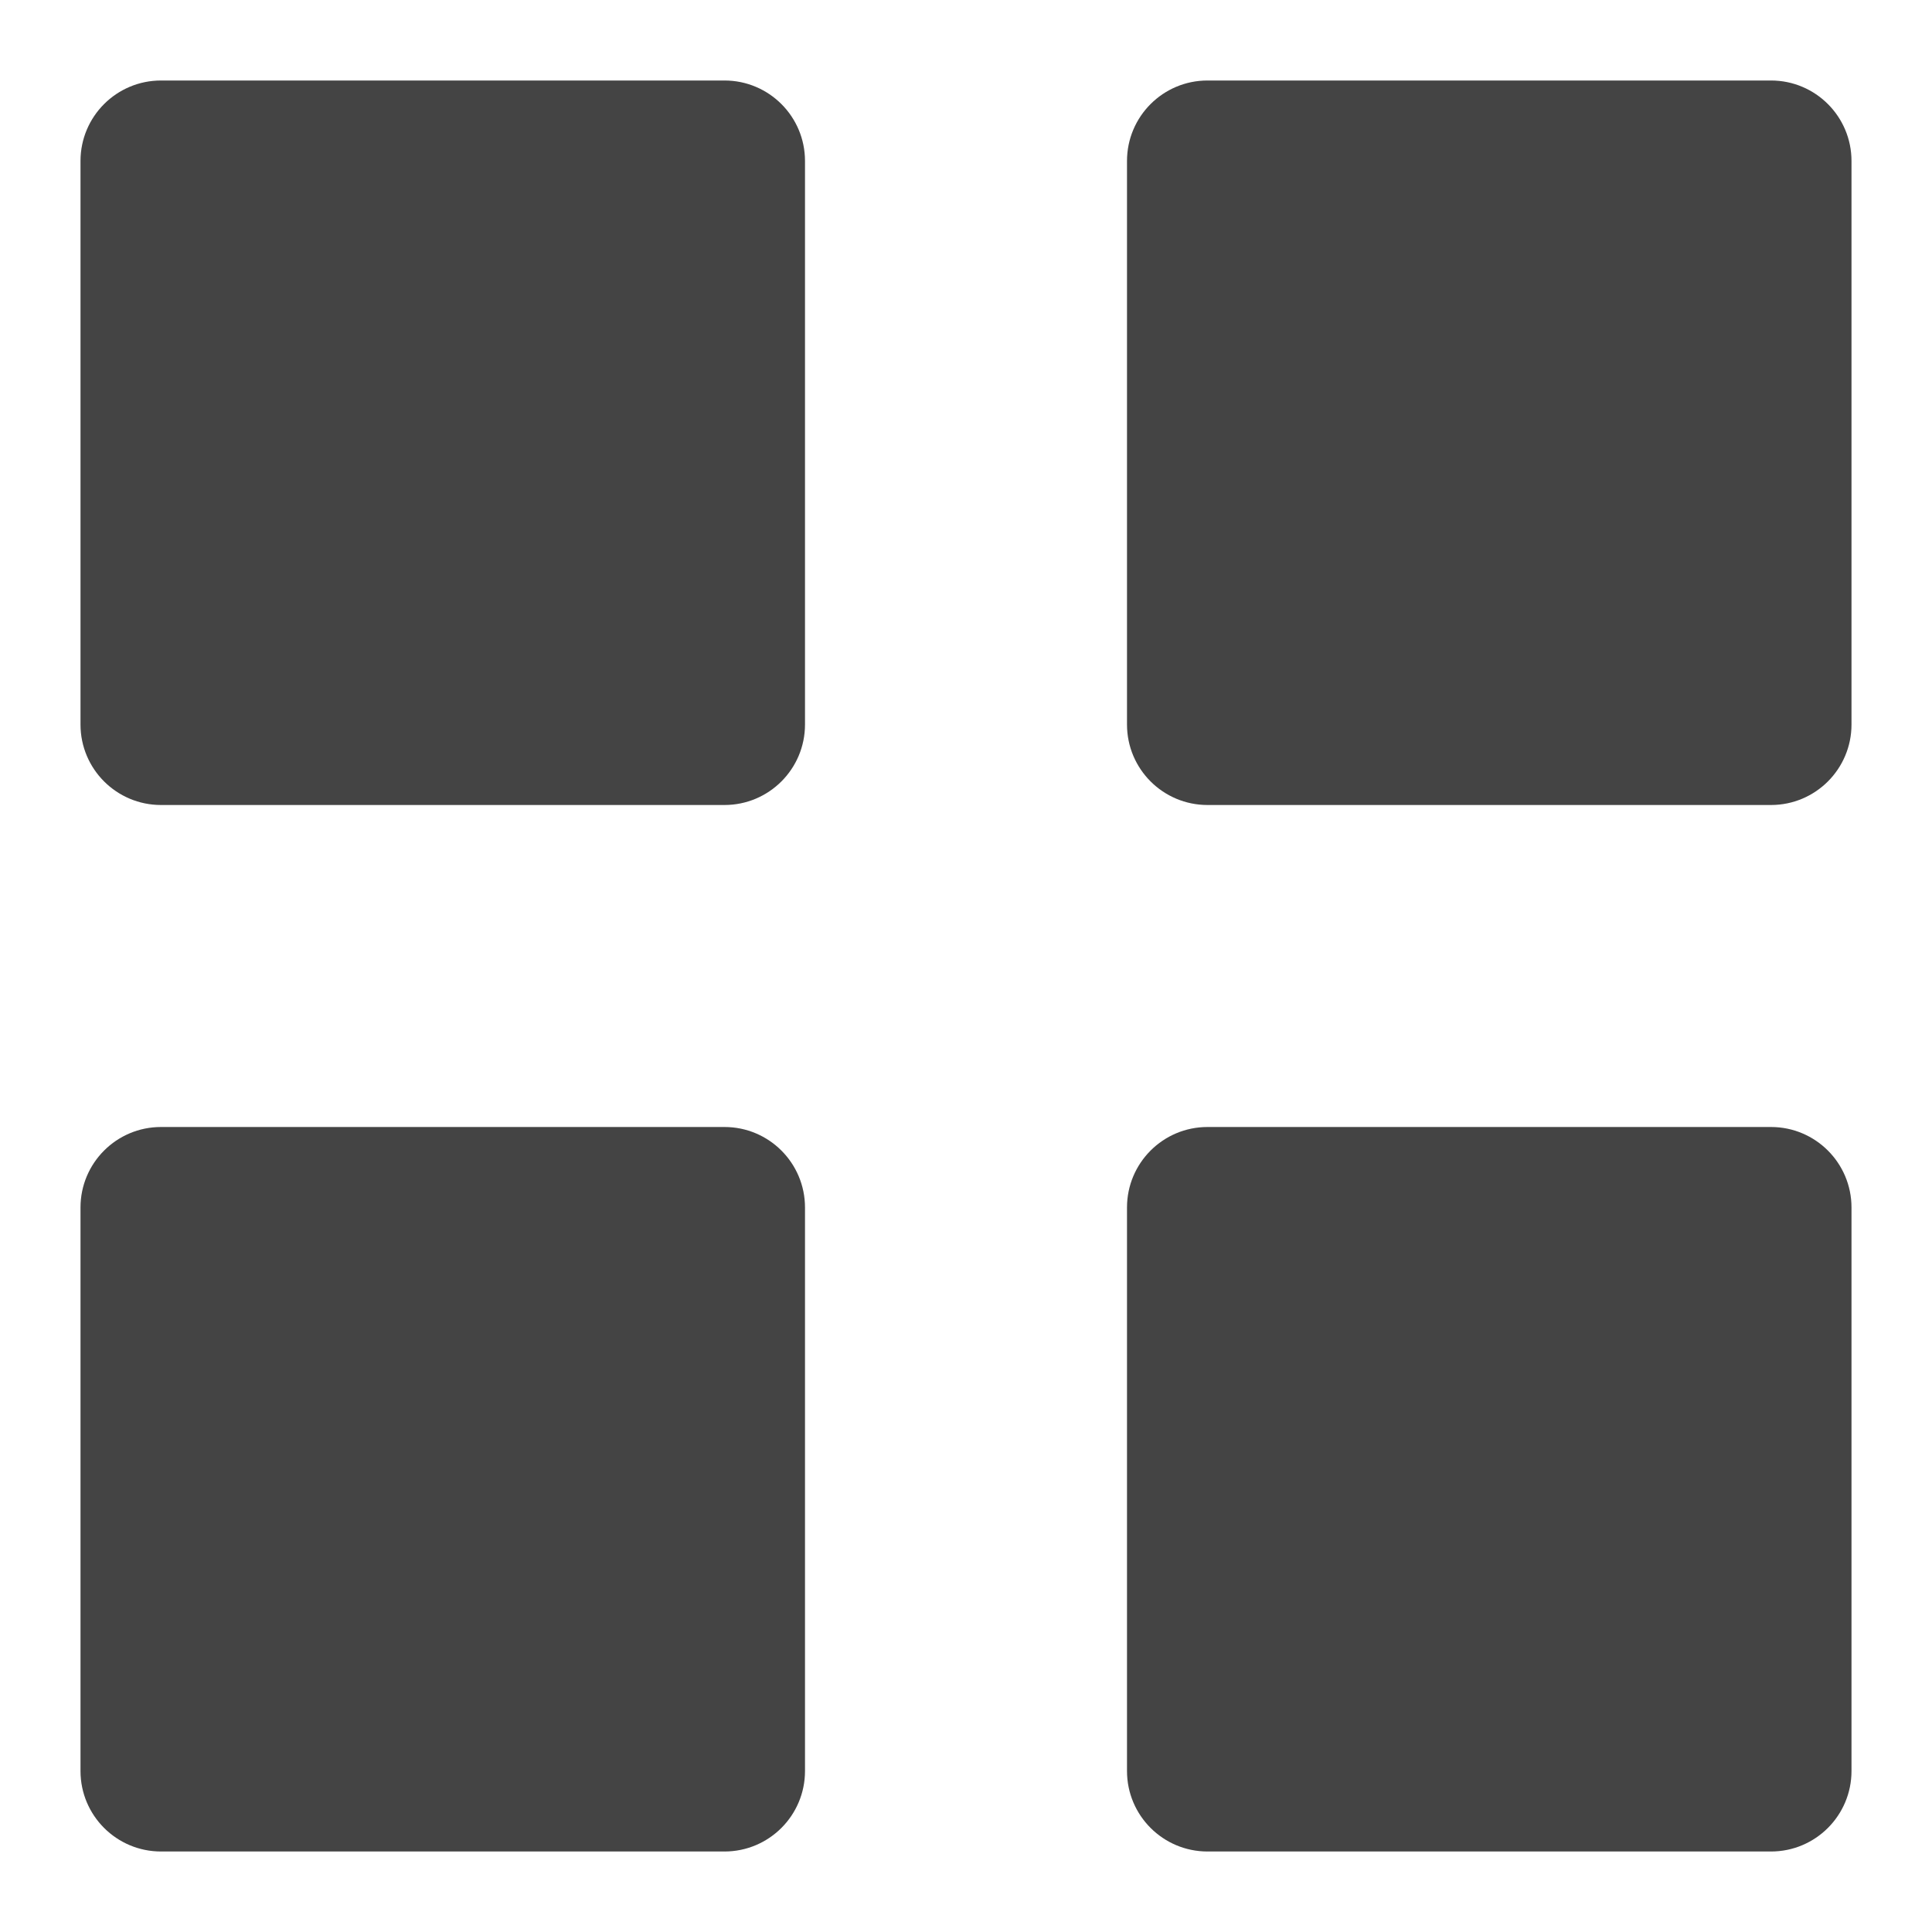
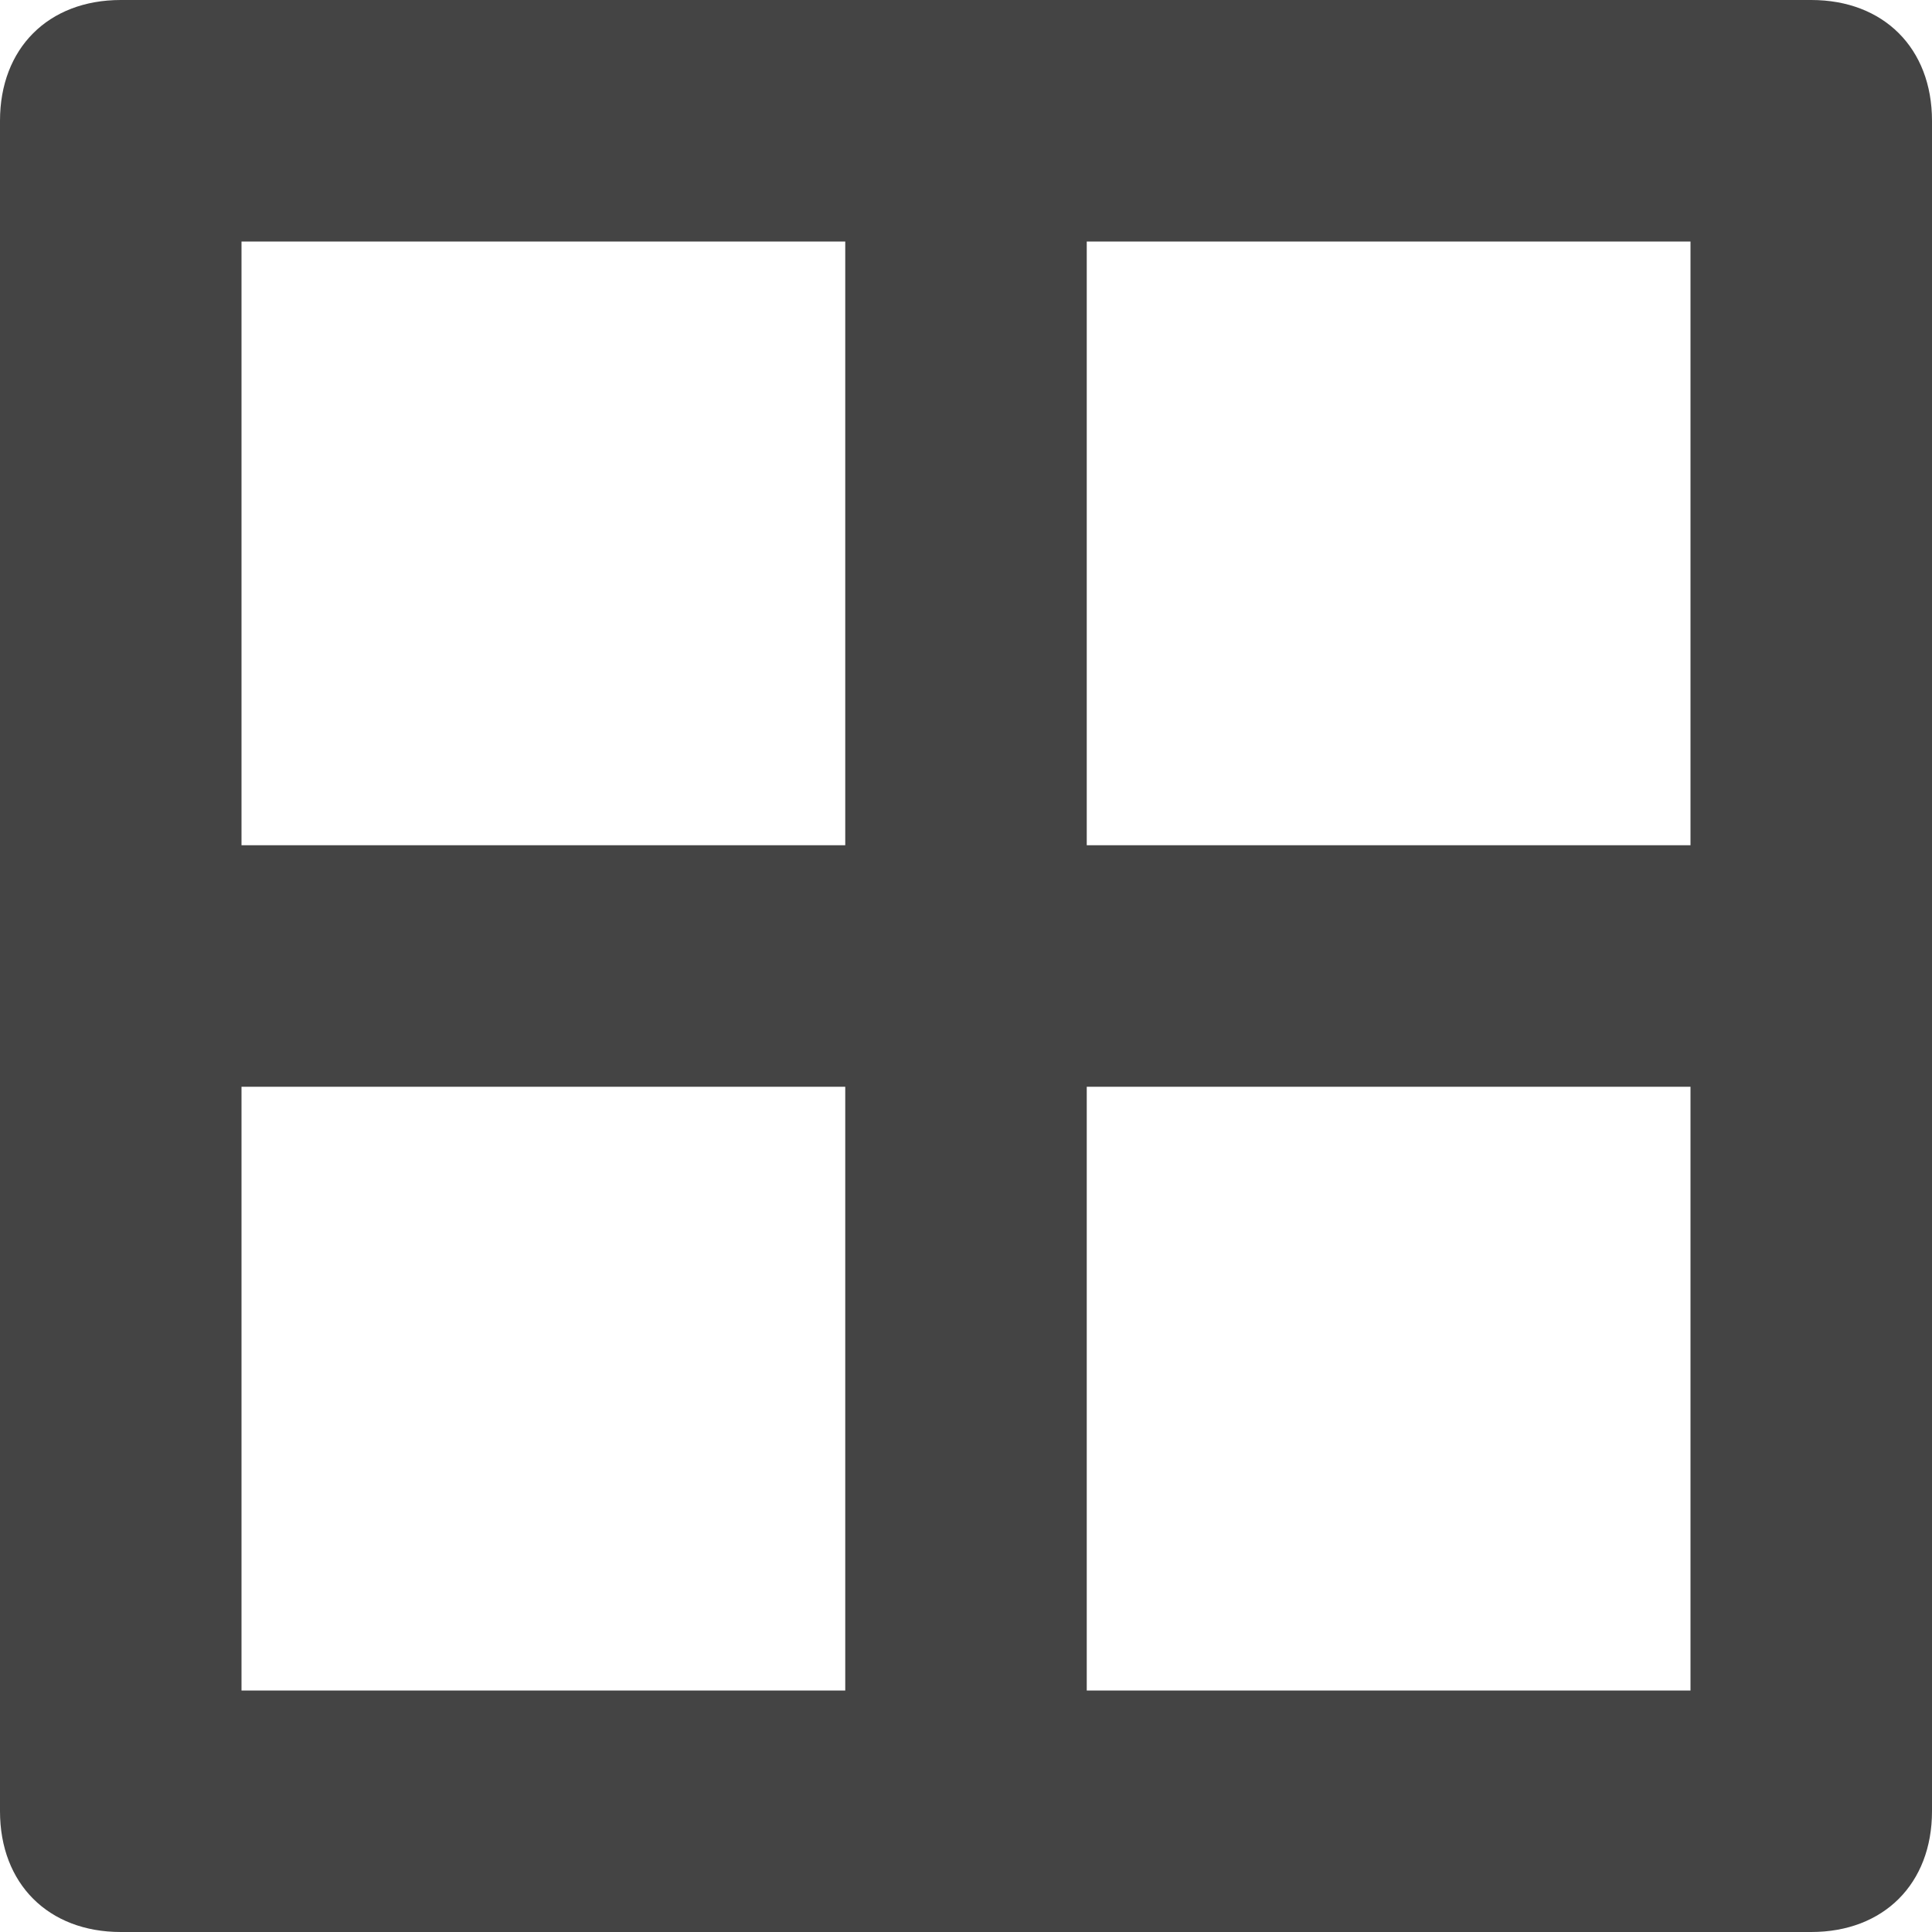
- <svg xmlns="http://www.w3.org/2000/svg" x="0px" y="0px" width="24px" height="24px" viewBox="0 0 24 24">
+ <svg xmlns="http://www.w3.org/2000/svg" x="0px" y="0px" width="16px" height="16px" viewBox="0 0 16 16">
  <g transform="translate(0, 0)">
-     <rect x="1" y="1" width="9" height="9" rx="1" ry="1" fill="#444444" />
-     <rect data-color="color-2" x="14" y="1" width="9" height="9" rx="1" ry="1" fill="#444444" />
-     <rect data-color="color-2" x="1" y="14" width="9" height="9" rx="1" ry="1" fill="#444444" />
-     <rect x="14" y="14" width="9" height="9" rx="1" ry="1" fill="#444444" />
+     <path fill="#444444" d="M15,0H1C0.4,0,0,0.4,0,1v14c0,0.6,0.4,1,1,1h14c0.6,0,1-0.4,1-1V1C16,0.4,15.6,0,15,0z M14,7H9V2h5V7z M7,2  v5H2V2H7z M2,9h5v5H2V9z M9,14V9h5v5H9z" />
  </g>
</svg>
